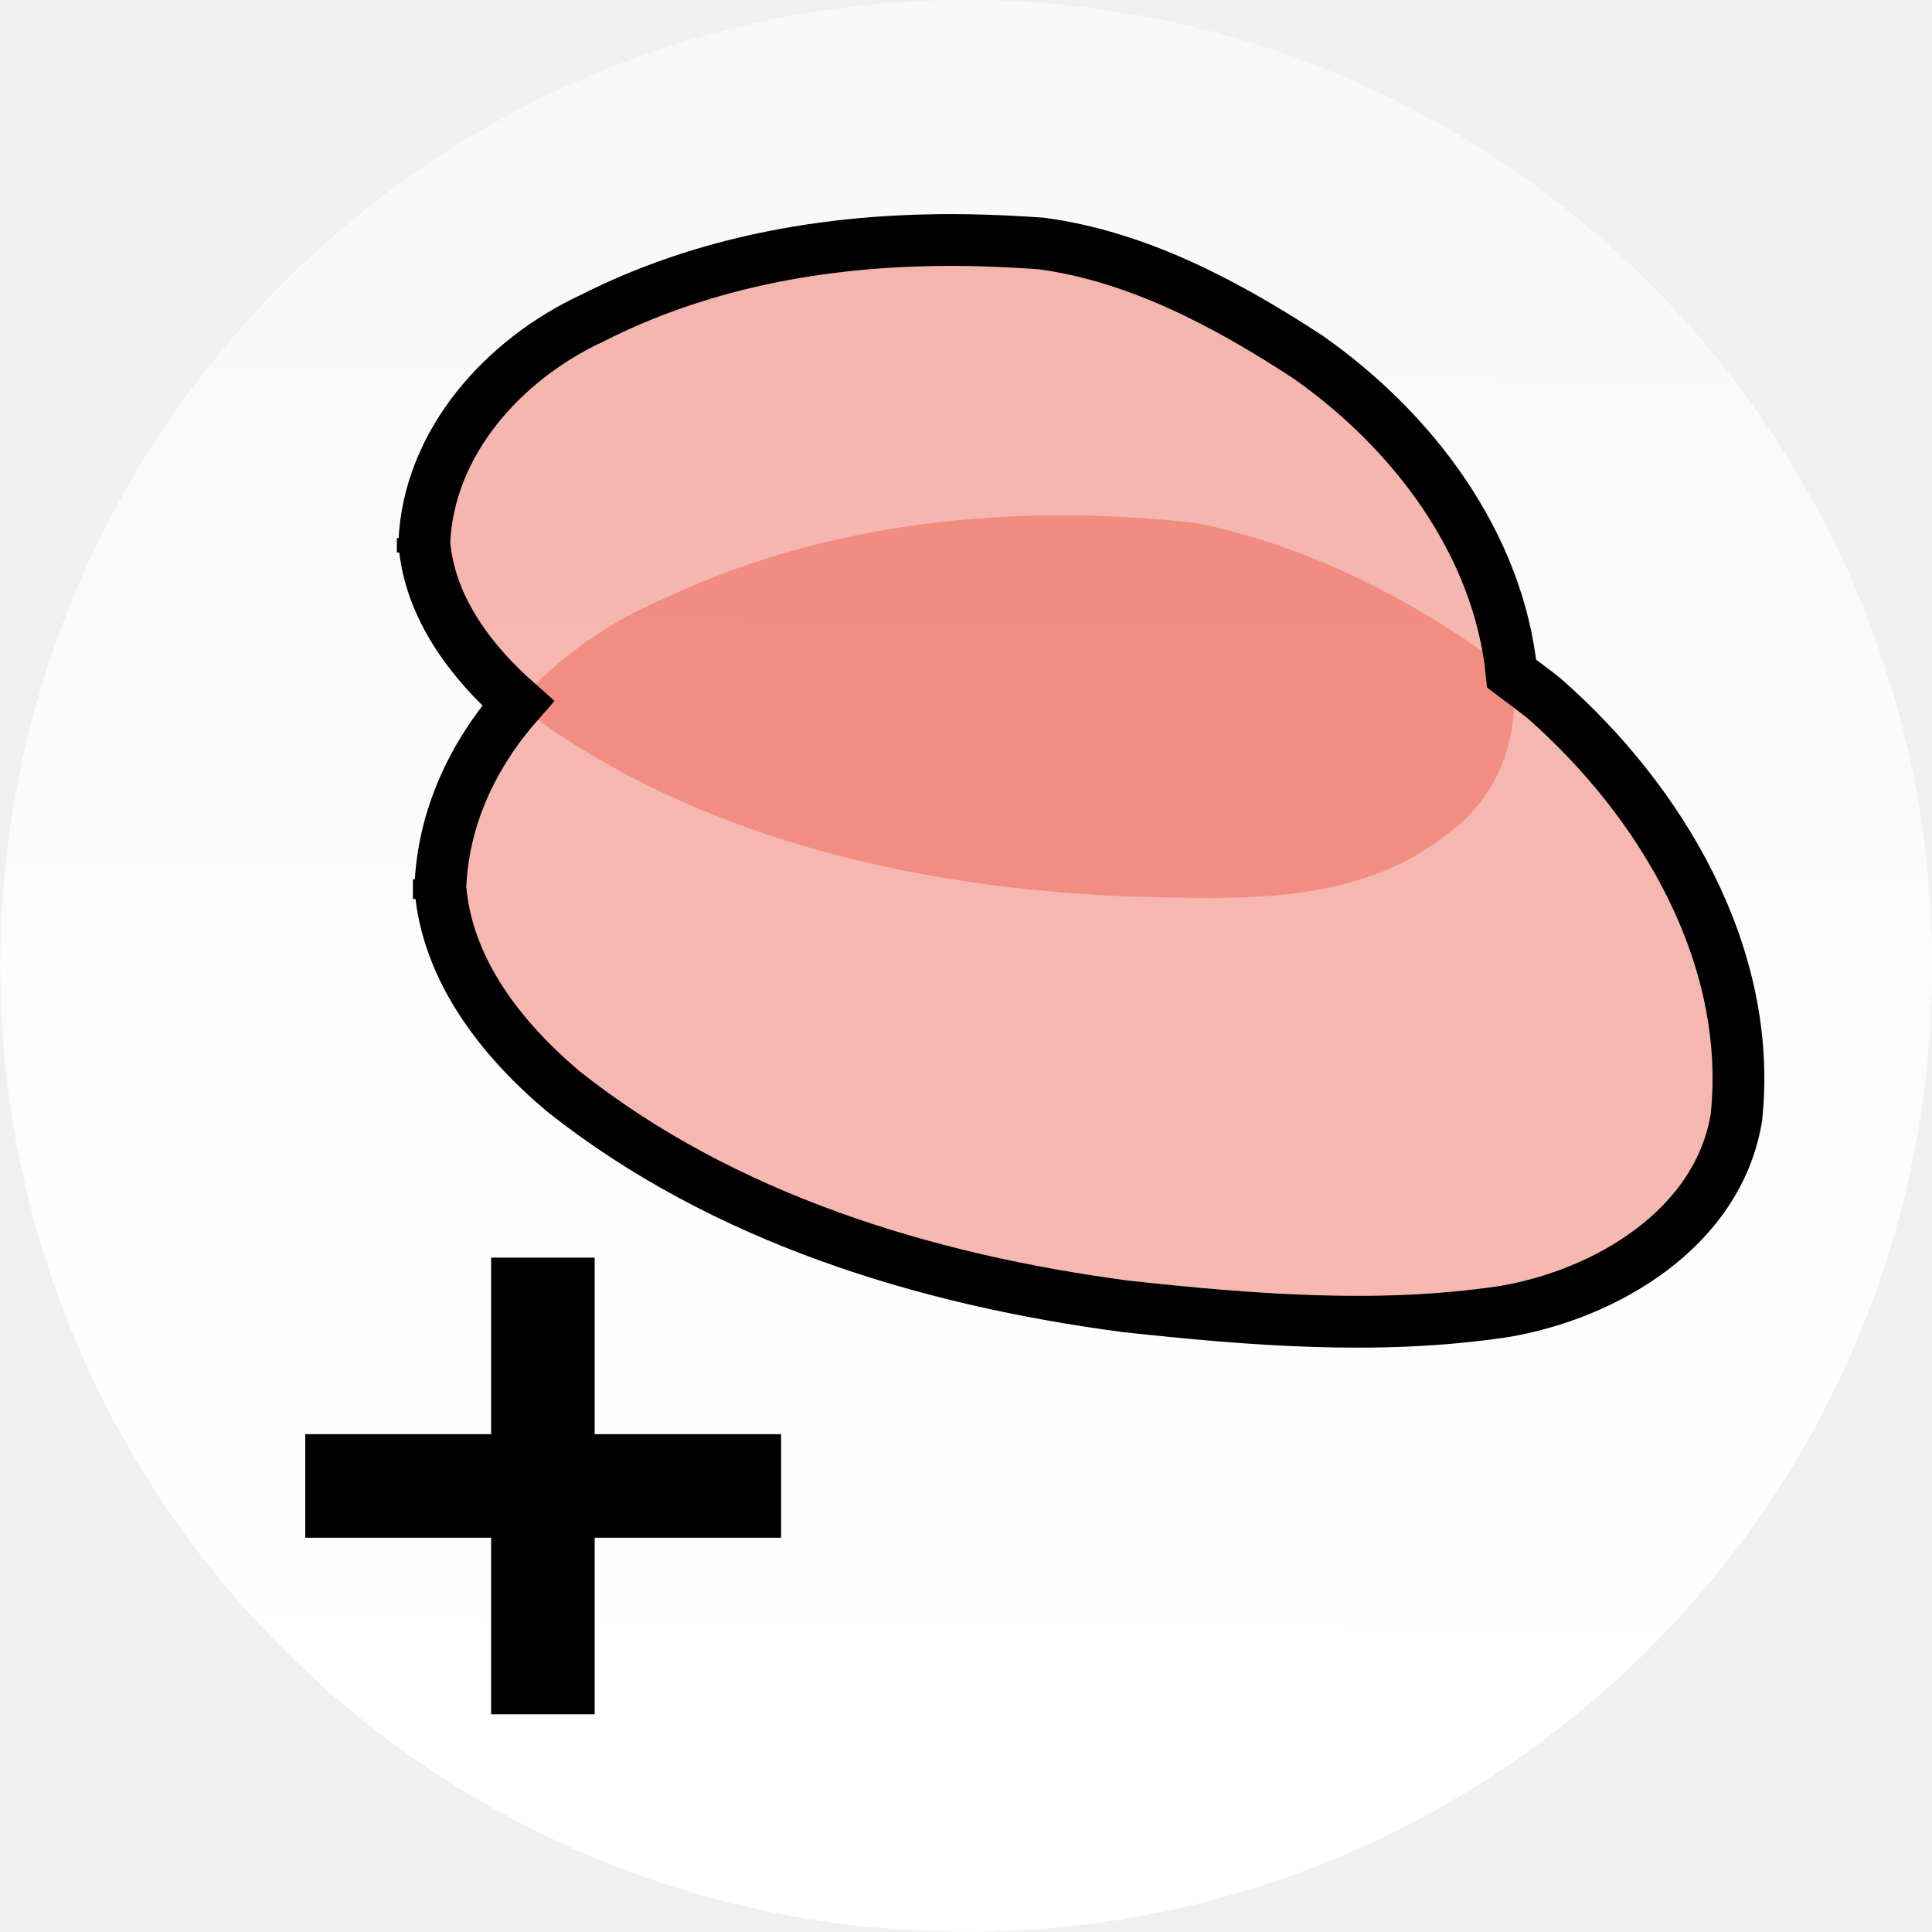
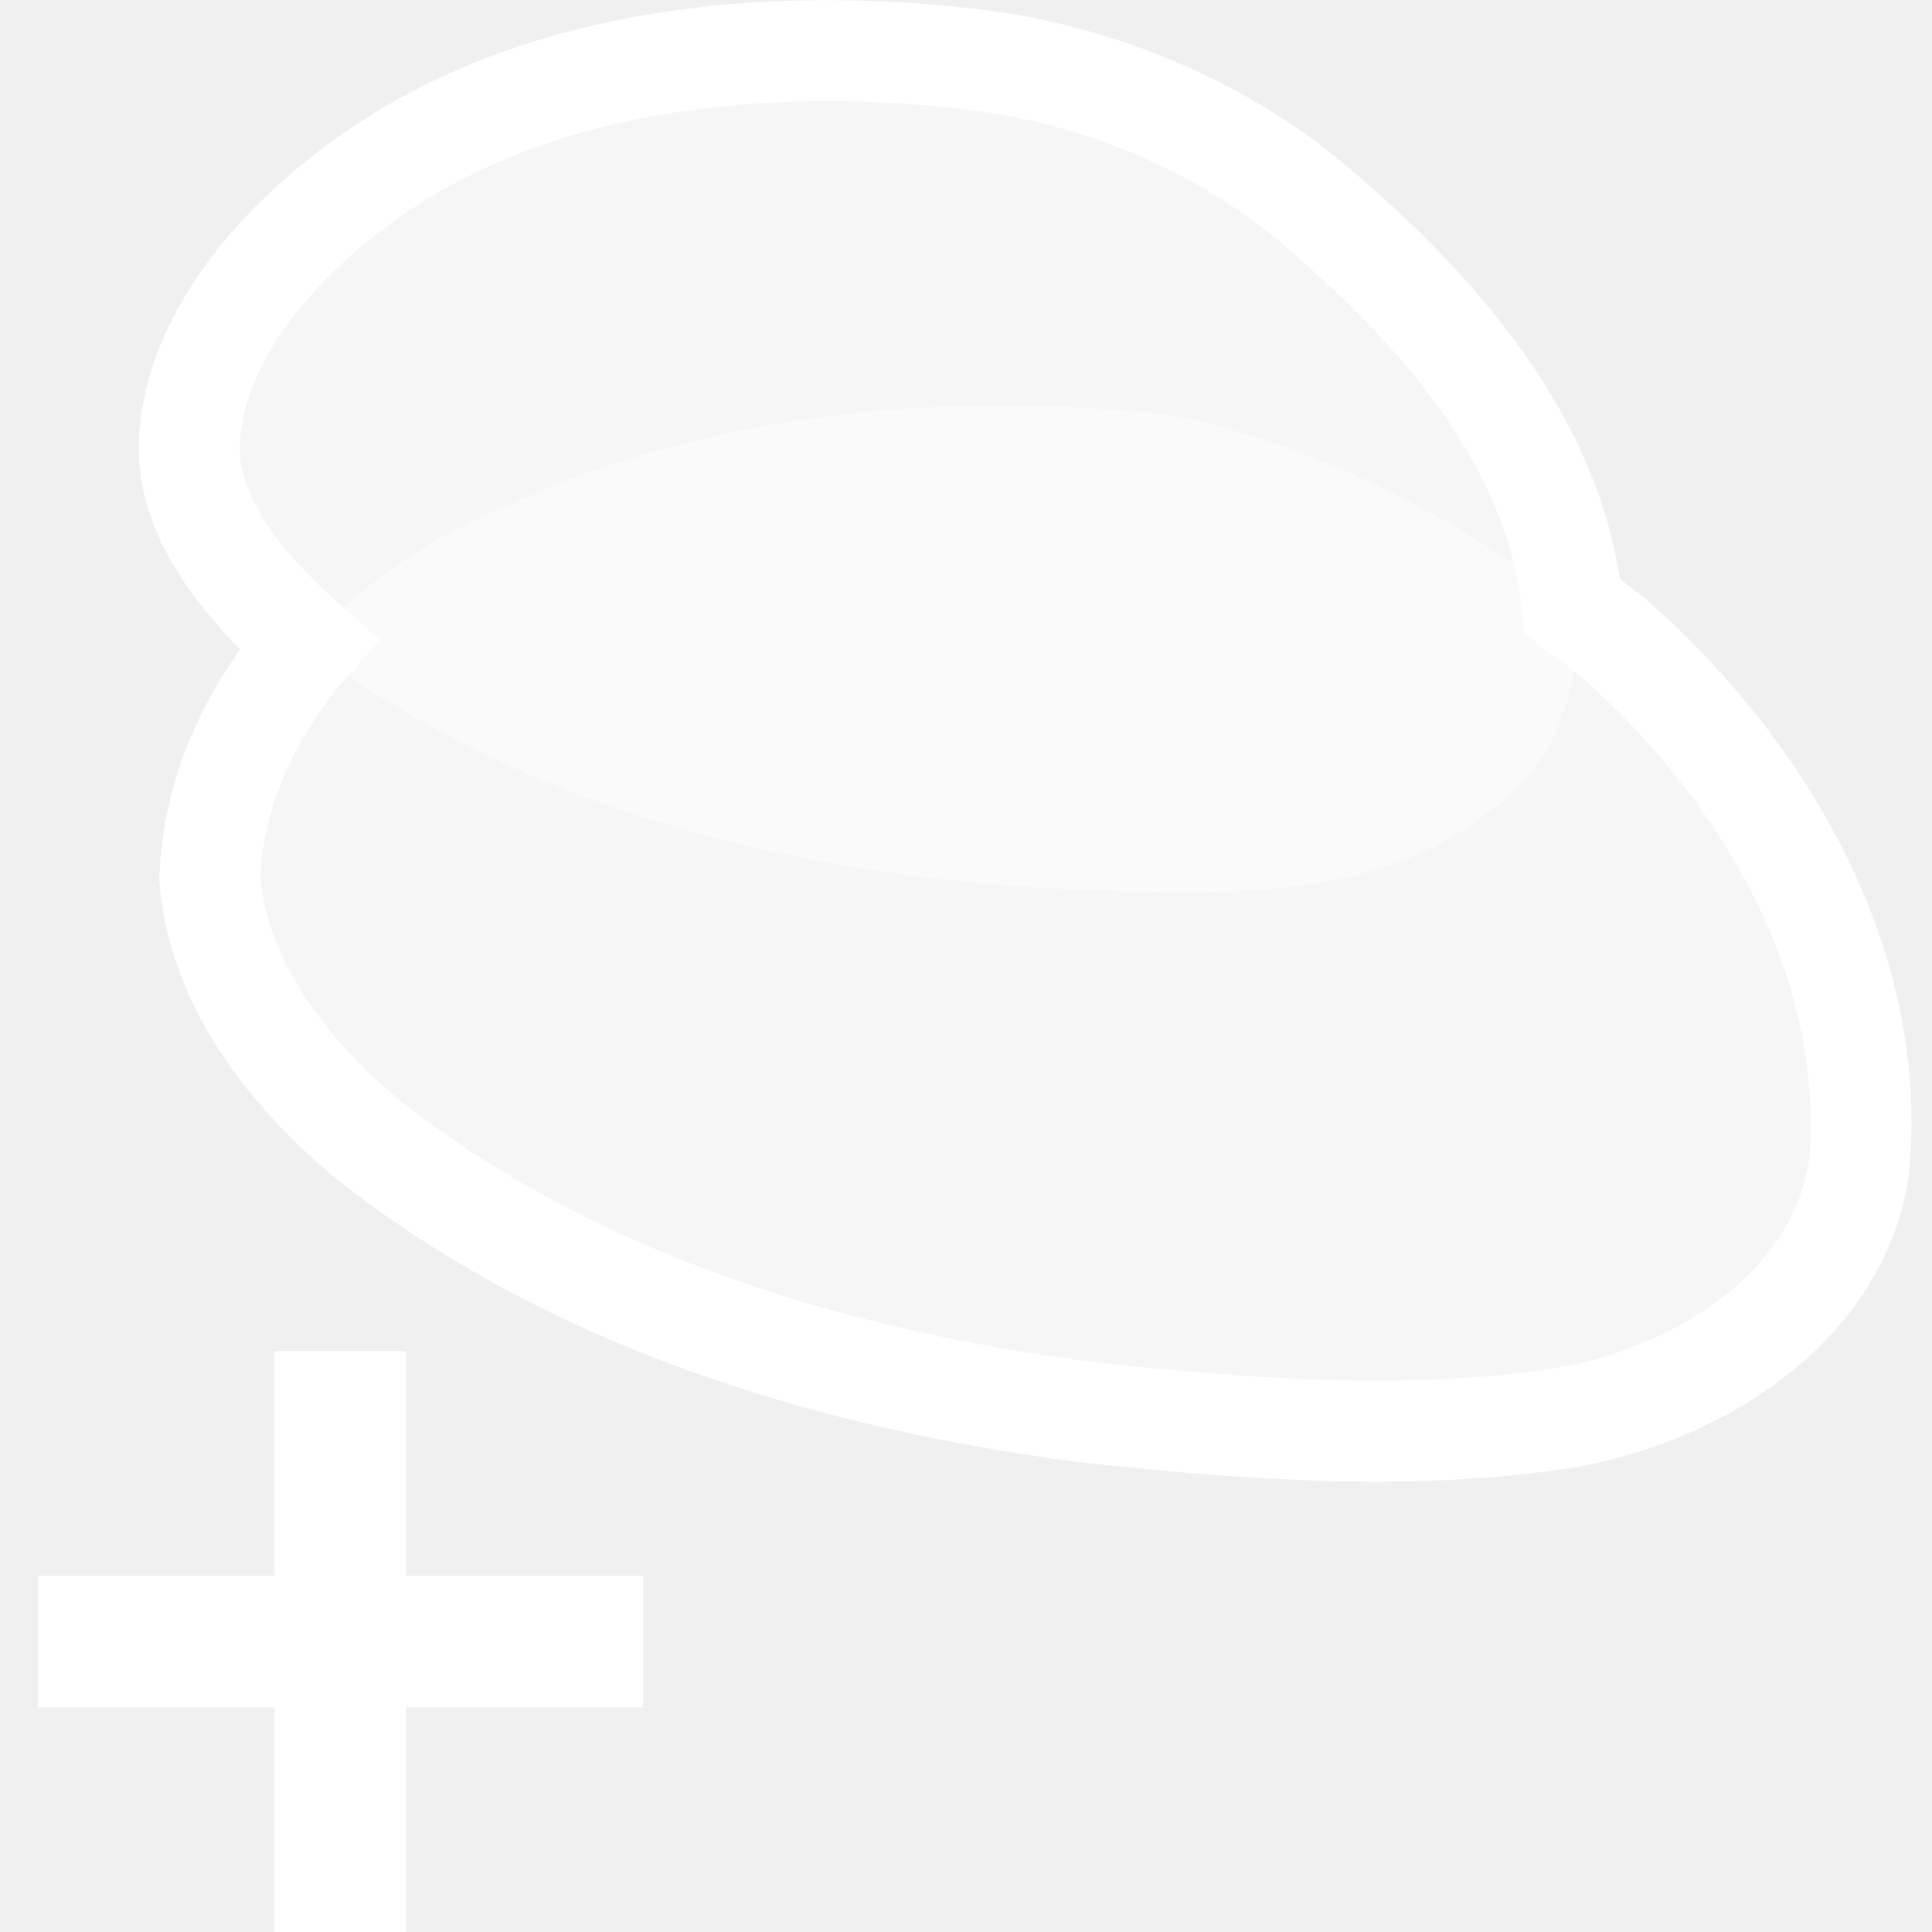
- <svg xmlns="http://www.w3.org/2000/svg" id="svg7435" height="37.312" width="37.312" version="1.1">
-   <defs id="defs7437">
-     <linearGradient id="linearGradient6831" y2="112.47" gradientUnits="userSpaceOnUse" x2="-312.37" gradientTransform="translate(83.64232,99.31104)" y1="184.71" x1="-313.02">
-       <stop id="stop22496-54-8" stop-color="#FFF" offset="0" />
-       <stop id="stop22498-4-61" stop-color="#FFF" stop-opacity="0" offset="1" />
-     </linearGradient>
-   </defs>
-   <g id="layer1" transform="translate(-356.344,-513.7062)">
-     <g id="g7404" transform="translate(604.0488,263.4339)">
-       <path id="path6721" d="M-229.05,250.27c-10.3,0-18.65,8.36-18.65,18.66s8.35,18.65,18.65,18.65,18.66-8.35,18.66-18.65-8.36-18.66-18.66-18.66" stroke-miterlimit="10" fill="url(#linearGradient6831)" />
-       <g id="g6743" transform="translate(66.01947,-84.8365)">
-         <path id="path13353-2" opacity="0.4" fill="#ea503c" d="M-305.24,352.47c-0.01-2.63,2.02-4.83,4.34-5.8,3.18-1.51,6.82-1.85,10.29-1.46,2.48,0.51,4.77,1.79,6.71,3.39,2.28,2,4.03,4.98,3.7,8.09-0.35,2.14-2.5,3.42-4.48,3.76-2.41,0.36-4.87,0.17-7.28-0.09-3.87-0.52-7.79-1.71-10.88-4.16-1.23-1.03-2.33-2.44-2.4-4.1" />
-         <g id="g13355-9" transform="translate(-1066.609,31.22171)">
-           <path id="path13357-9" opacity="0.4" fill="#ea503c" d="M761.05,314.57c-0.01-2.03,1.5-3.74,3.27-4.56,2.65-1.35,5.73-1.64,8.66-1.42,1.87,0.25,3.59,1.16,5.15,2.18,2.16,1.5,3.93,3.89,3.99,6.6,0.03,1.03-0.45,2.05-1.31,2.64-1.72,1.38-4.06,1.24-6.14,1.19-3.93-0.16-7.98-1.04-11.26-3.31-1.15-0.87-2.28-2.11-2.36-3.63" />
-         </g>
-         <path id="path6673" fill="none" d="M-295.84,339.75c-2.23,0.05-4.45,0.49-6.44,1.5-1.71,0.79-3.17,2.4-3.25,4.34,0.1,1.24,0.89,2.29,1.81,3.1-0.87,0.99-1.45,2.21-1.5,3.56,0.13,1.6,1.19,2.94,2.38,3.94,3.09,2.45,7,3.64,10.87,4.15,2.41,0.26,4.87,0.46,7.28,0.1,1.98-0.33,4.15-1.61,4.5-3.75,0.33-3.12-1.44-6.1-3.72-8.1-0.2-0.16-0.41-0.31-0.62-0.47-0.25-2.51-1.91-4.7-3.94-6.12-1.56-1.02-3.28-1.94-5.15-2.19-0.74-0.05-1.48-0.08-2.22-0.06zm-9.38,12.5c0-0.05-0.03-0.1-0.03-0.16v0.38c0-0.08,0.03-0.15,0.03-0.22zm-0.31-6.66c0-0.03-0.03-0.06-0.03-0.09v0.28c0-0.06,0.03-0.12,0.03-0.19z" stroke="#000" />
-       </g>
-       <path id="path6725" style="baseline-shift:baseline;block-progression:tb;color:#000000;direction:ltr;text-indent:0;text-align:start;enable-background:accumulate;text-transform:none;" fill="#000" d="M-236.22,274.56-238.22,274.56-238.22,277.97-241.81,277.97-241.81,279.97-238.22,279.97-238.22,283.38-236.22,283.38-236.22,279.97-232.62,279.97-232.62,277.97-236.22,277.97-236.22,274.56z" />
+ <svg xmlns="http://www.w3.org/2000/svg" version="1.1" width="44" height="44" id="svg7435">
+   <defs id="defs1303" />
+   <g id="g2254">
+     <path d="m 4.749,20.346 c -0.015,-3.945 3.03,-7.245 6.51,-8.7 4.77,-2.265 10.23,-2.775 15.435,-2.19 3.72,0.765 7.155,2.685 10.065,5.085 3.42,3 6.045,7.47 5.55,12.135 -0.525,3.21 -3.75,5.13 -6.72,5.64 -3.615,0.54 -7.305,0.255 -10.92,-0.135 -5.805,-0.78 -11.685,-2.565 -16.32,-6.24 -1.845,-1.545 -3.495,-3.66 -3.6,-6.15" fill="#ea503c" opacity="0.4" id="path13353-2" style="fill:#ffffff;fill-opacity:0.4;stroke:none;stroke-width:1.5;opacity:1" />
+     <g transform="matrix(1.5,0,0,1.5,-1137.304,-461.5264)" id="g13355-9" style="fill:#ffffff;fill-opacity:1;stroke:none">
+       <path d="m 761.05,314.57 c -0.01,-2.03 1.5,-3.74 3.27,-4.56 2.65,-1.35 5.73,-1.64 8.66,-1.42 1.87,0.25 3.59,1.16 5.15,2.18 2.16,1.5 3.93,3.89 3.99,6.6 0.03,1.03 -0.45,2.05 -1.31,2.64 -1.72,1.38 -4.06,1.24 -6.14,1.19 -3.93,-0.16 -7.98,-1.04 -11.26,-3.31 -1.15,-0.87 -2.28,-2.11 -2.36,-3.63" fill="#ea503c" opacity="0.4" id="path13357-9" style="fill:#ffffff;fill-opacity:1;stroke:none" />
    </g>
+     <path stroke="#000000" d="m 9.189,3.516 c -2.316,1.409 -4.72,3.803 -4.875,6.51 -0.103,1.792 1.335,3.435 2.715,4.65 -1.305,1.485 -2.175,3.315 -2.25,5.34 0.195,2.4 1.785,4.41 3.57,5.91 4.635,3.675 10.5,5.46 16.305,6.225 3.615,0.39 7.305,0.69 10.92,0.15 2.97,-0.495 6.225,-2.415 6.75,-5.625 0.495,-4.68 -2.16,-9.15 -5.58,-12.15 -0.3,-0.24 -0.615,-0.465 -0.93,-0.705 -0.375,-3.765 -3.128,-6.834 -5.91,-9.18 -2.139,-1.804 -4.947,-2.954 -7.725,-3.285 -4.359,-0.52 -9.24,-0.121 -12.99,2.16 z" fill="none" id="path6673" style="stroke:#ffffff;stroke-width:2.3;stroke-miterlimit:4;stroke-dasharray:none;stroke-opacity:1" />
+     <path id="path6725" style="color:#000000;text-indent:0;text-align:start;text-transform:none;direction:ltr;baseline-shift:baseline;fill:#ffffff;fill-opacity:1;stroke-width:1.5;enable-background:accumulate" fill="#000000" d="m 9.25,30.77 h -3 v 5.115 h -5.385 v 3 h 5.385 V 44 h 3 v -5.115 h 5.4 v -3 H 9.25 Z" />
  </g>
</svg>
